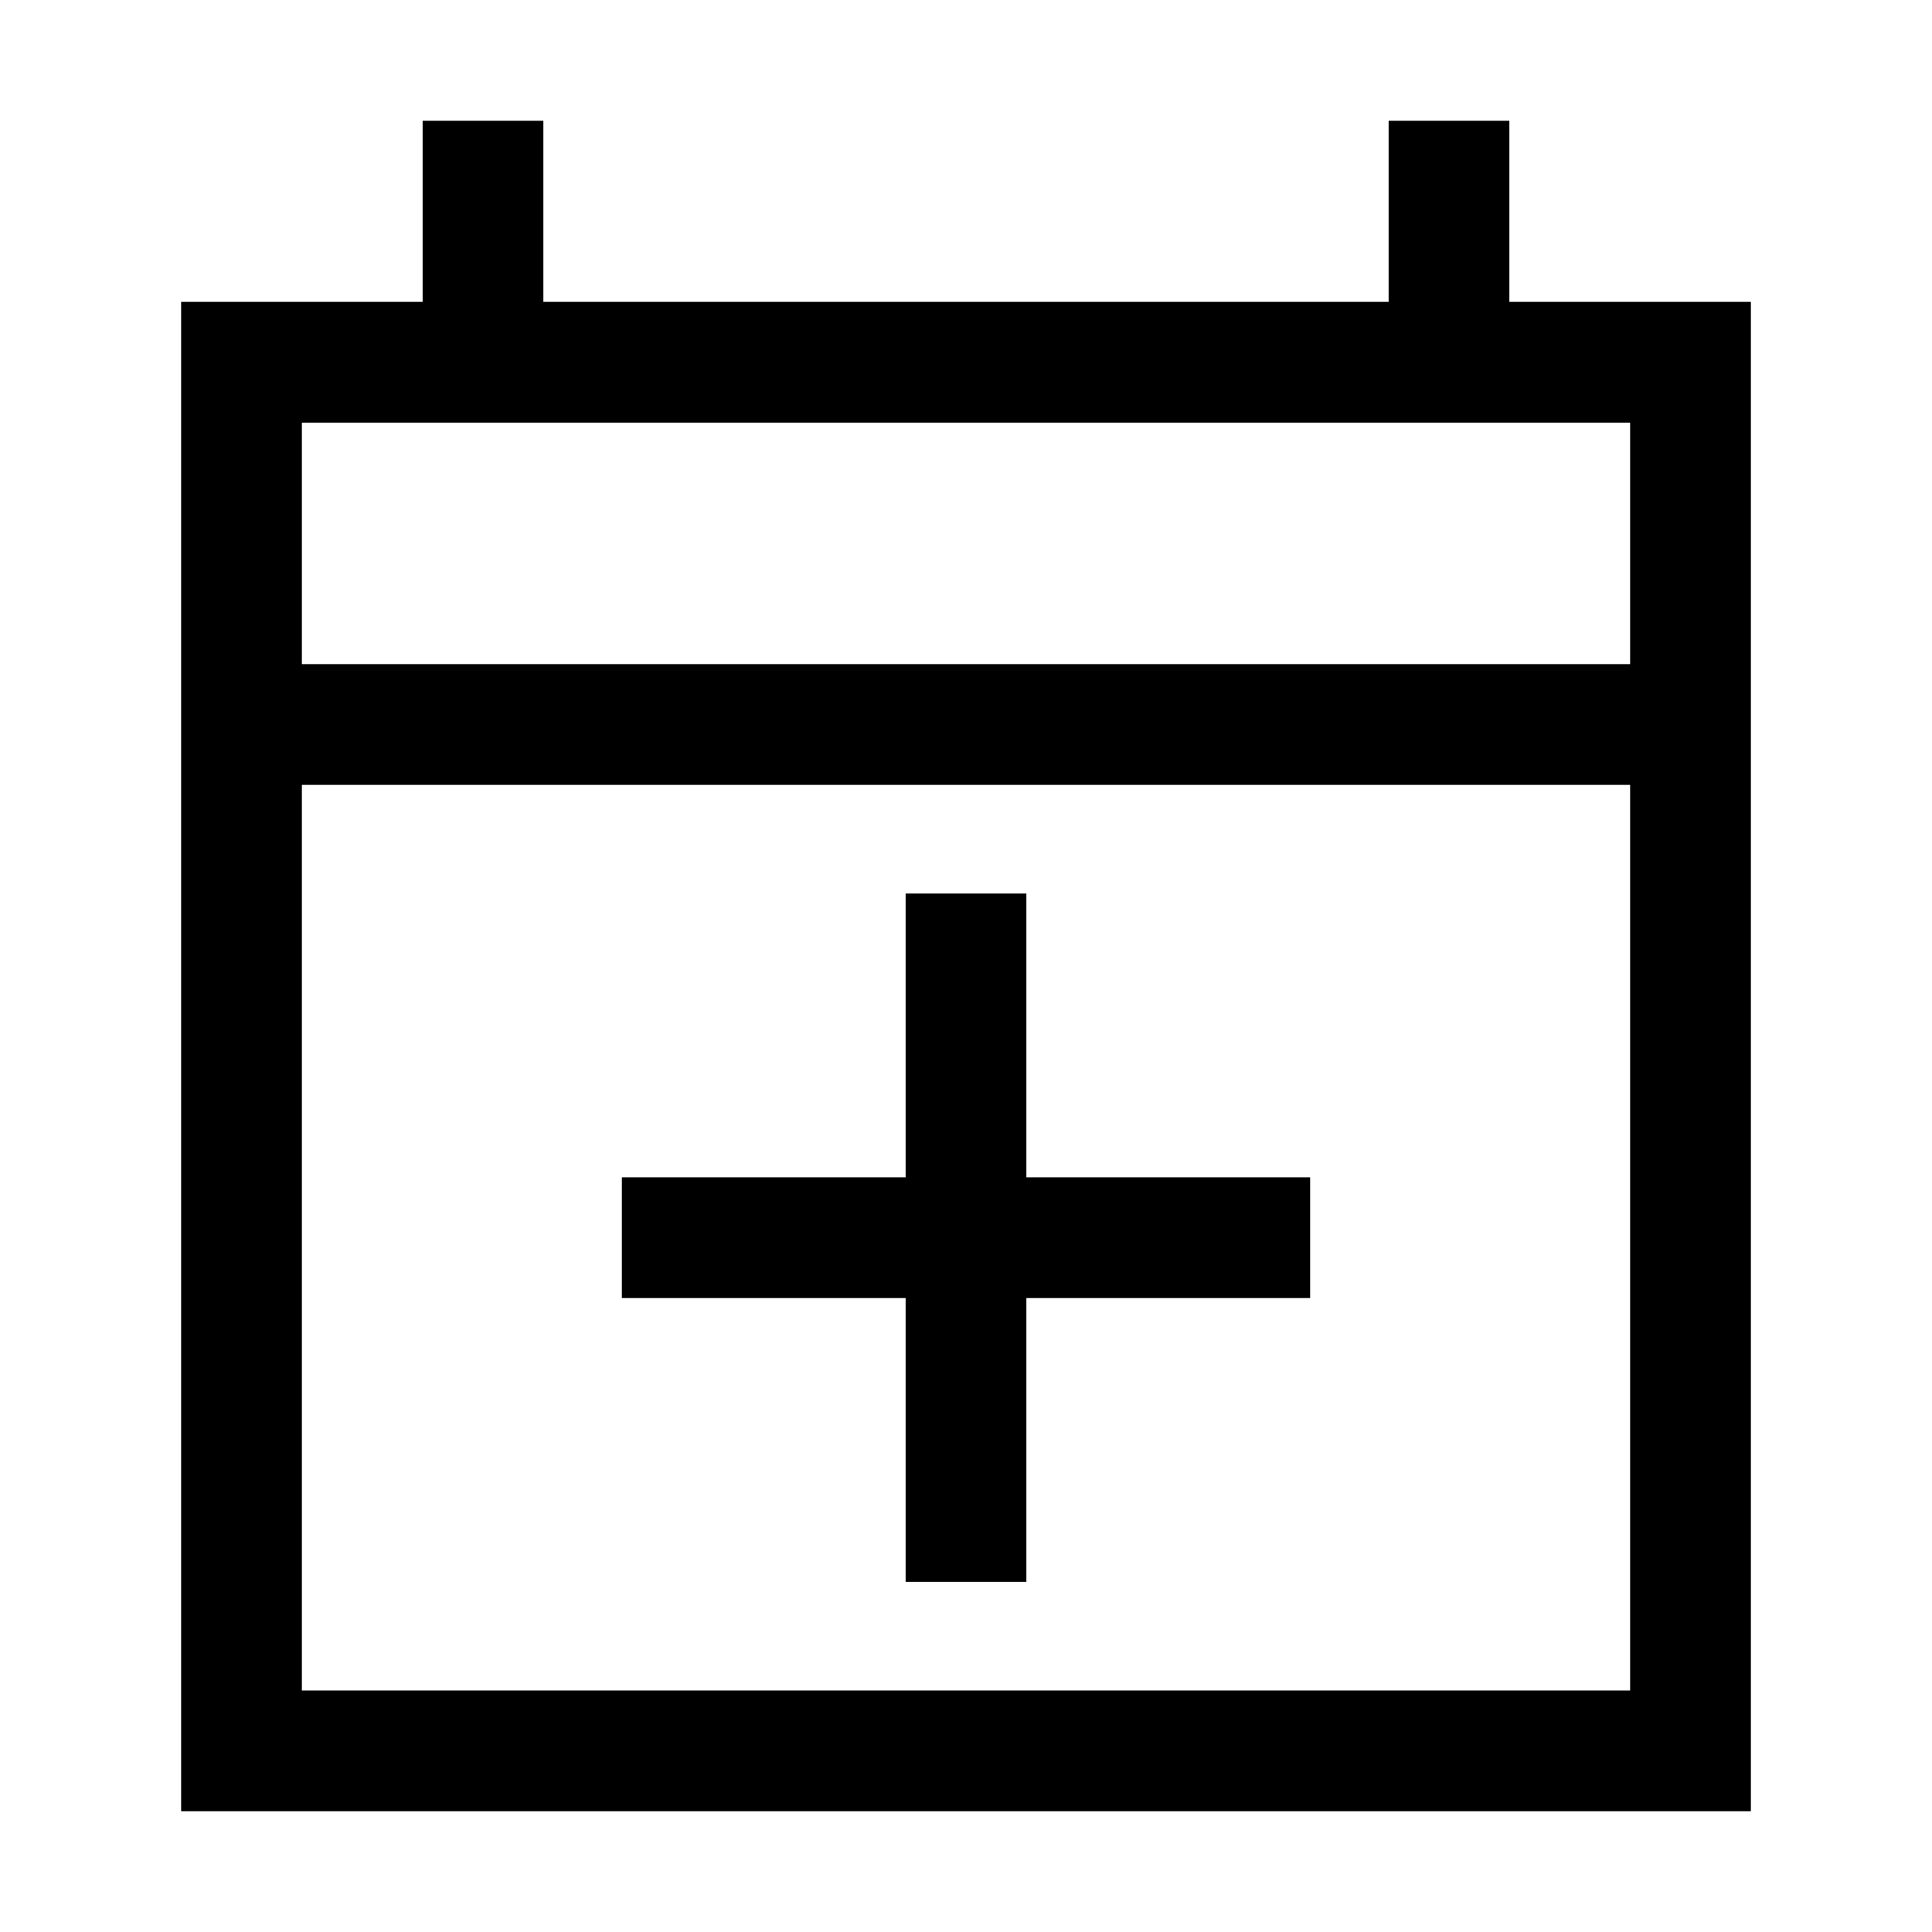
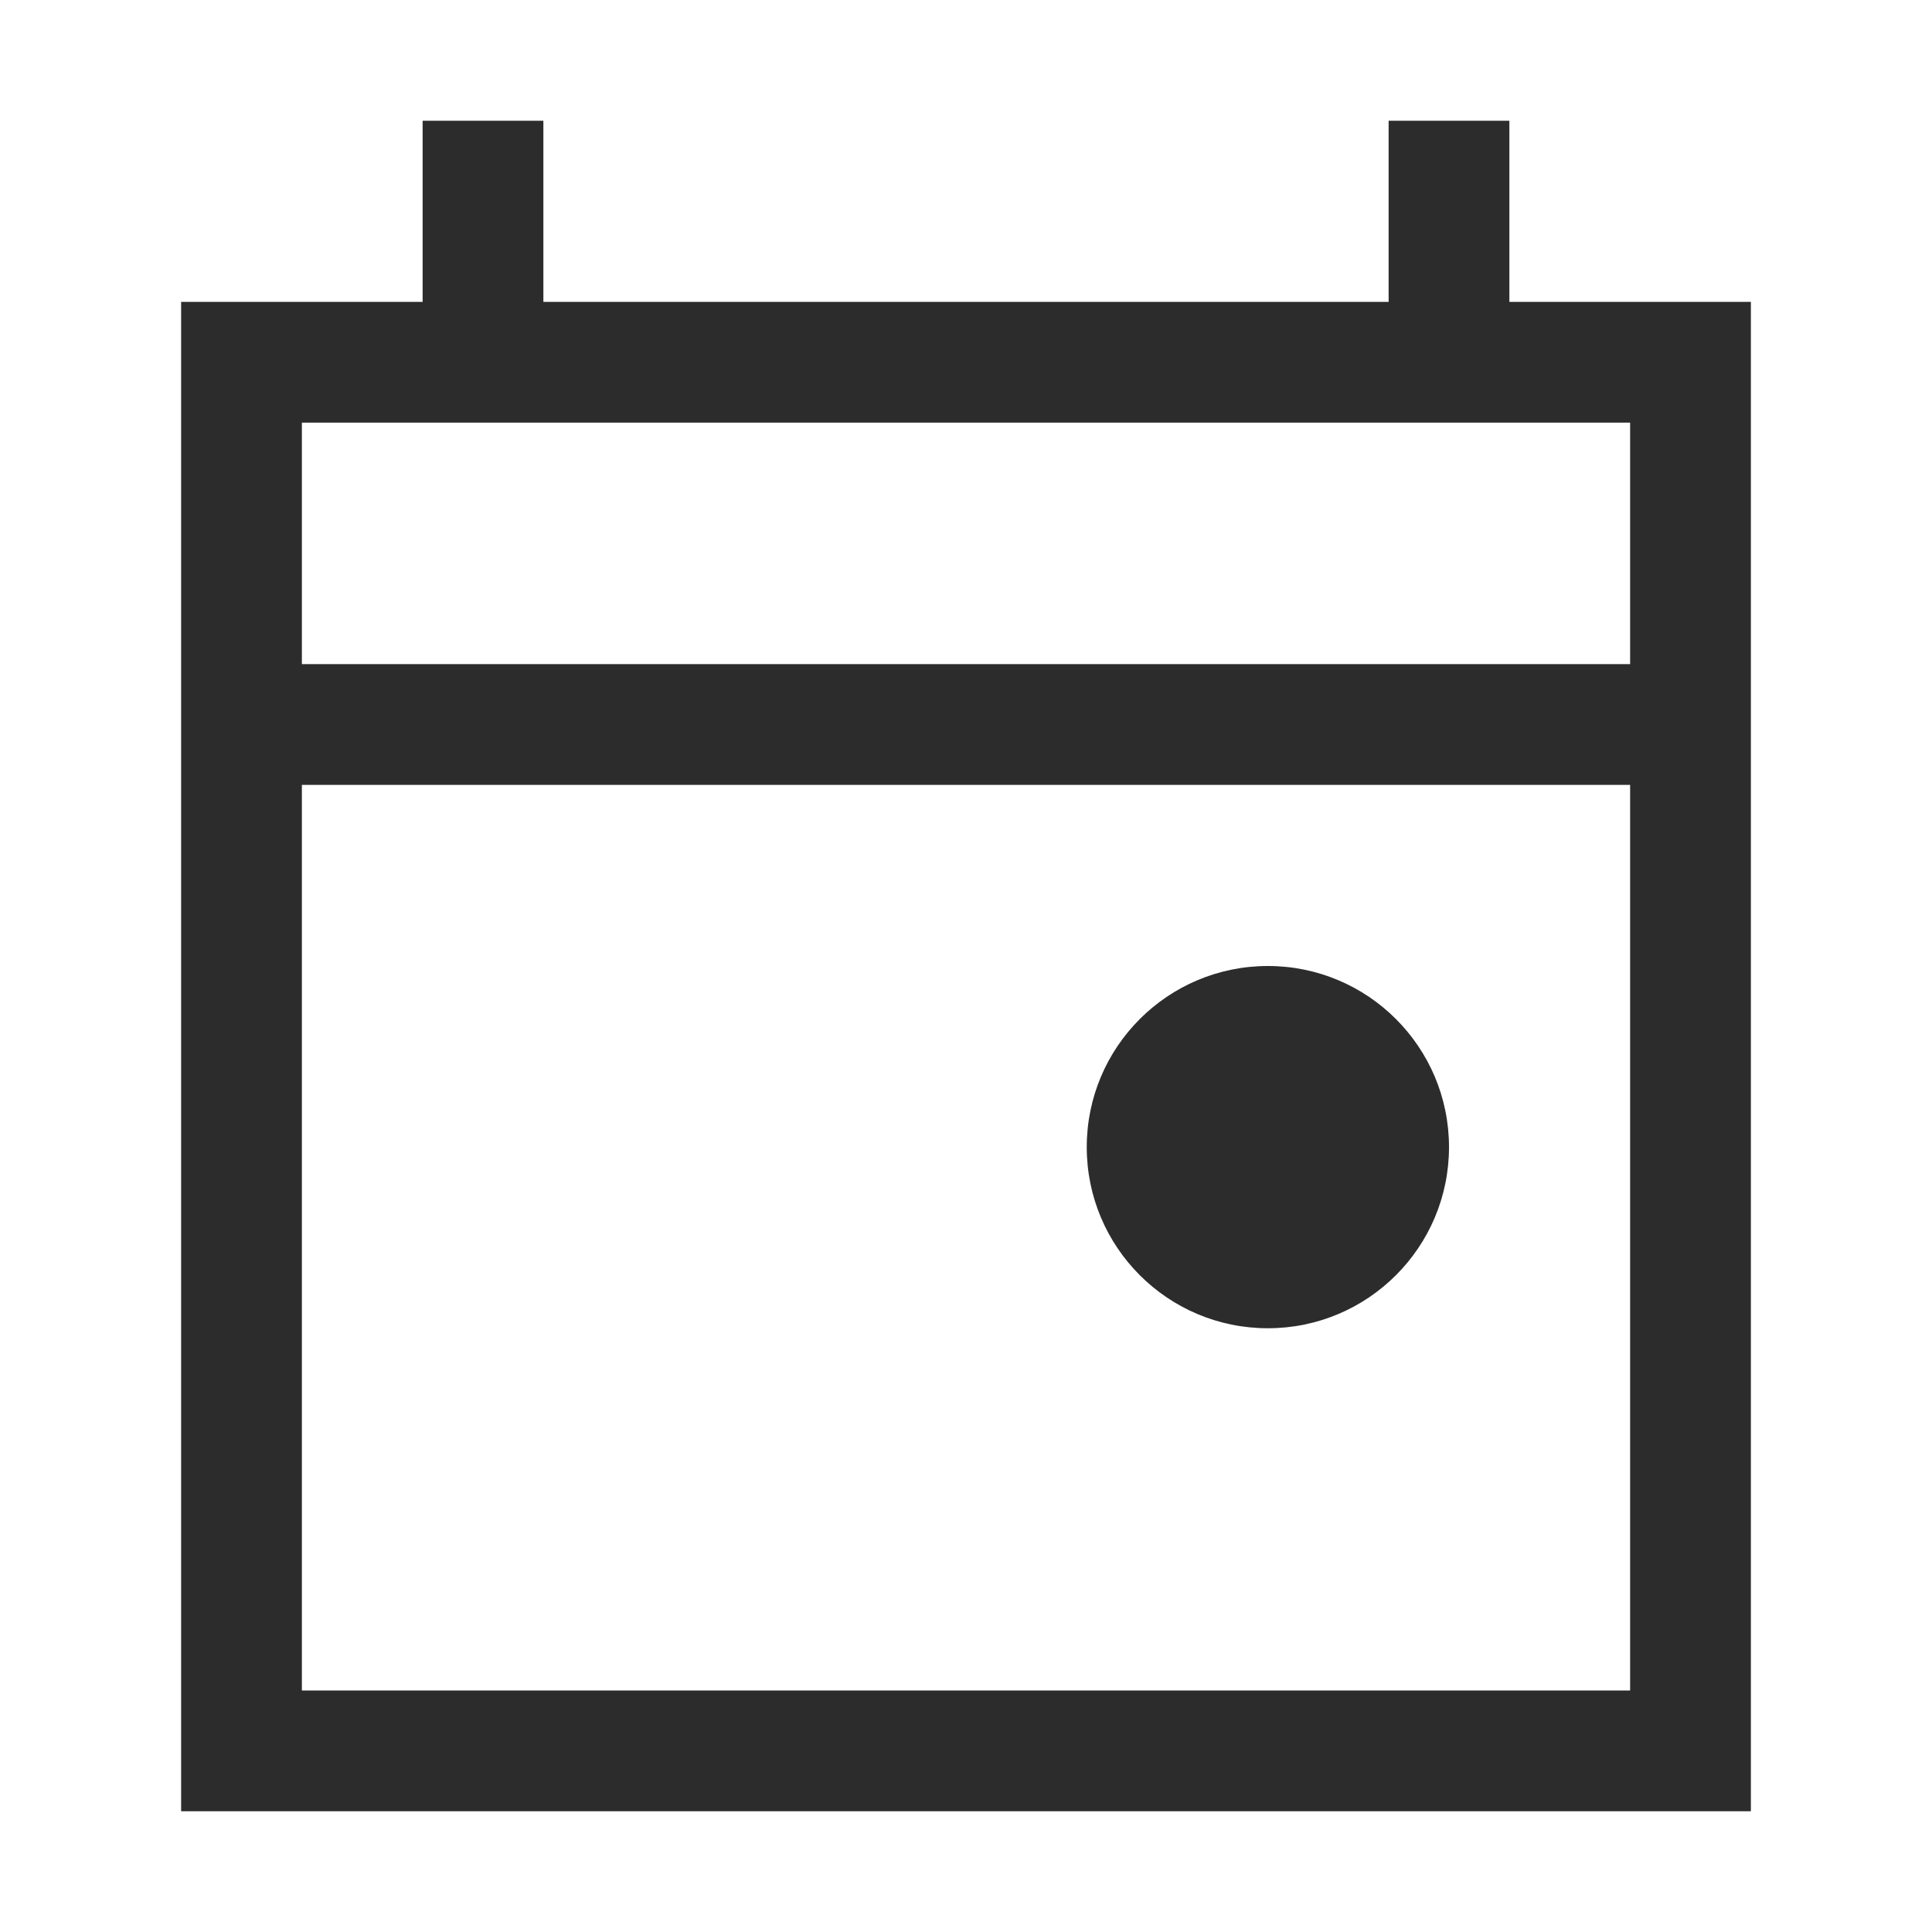
- <svg xmlns="http://www.w3.org/2000/svg" viewBox="0 0 32 32" fill="black">
-   <path d="M25 5V2H23V5H9V2H7V5H3V30H29V5H25ZM27 7V11H5V7H27ZM5 28V13H27V28H5Z" />
-   <path d="M21.7 19.5V21.5H17V26.2H15V21.5H10.3V19.5H15V14.8H17V19.5H21.7Z" />
+ <svg xmlns="http://www.w3.org/2000/svg" viewBox="0 0 36 36" fill="#2C2C2C">
+   <path d="M28.125 5.625V2.25H25.875V5.625H10.125V2.25H7.875V5.625H3.375V33.75H32.625V5.625H28.125ZM30.375 7.875V12.375H5.625V7.875H30.375ZM5.625 31.5V14.625H30.375V31.5H5.625Z" />
+   <path d="M23.625 24.75C25.489 24.75 27 23.239 27 21.375C27 19.511 25.489 18 23.625 18C21.761 18 20.25 19.511 20.25 21.375C20.25 23.239 21.761 24.75 23.625 24.75Z" />
</svg>
